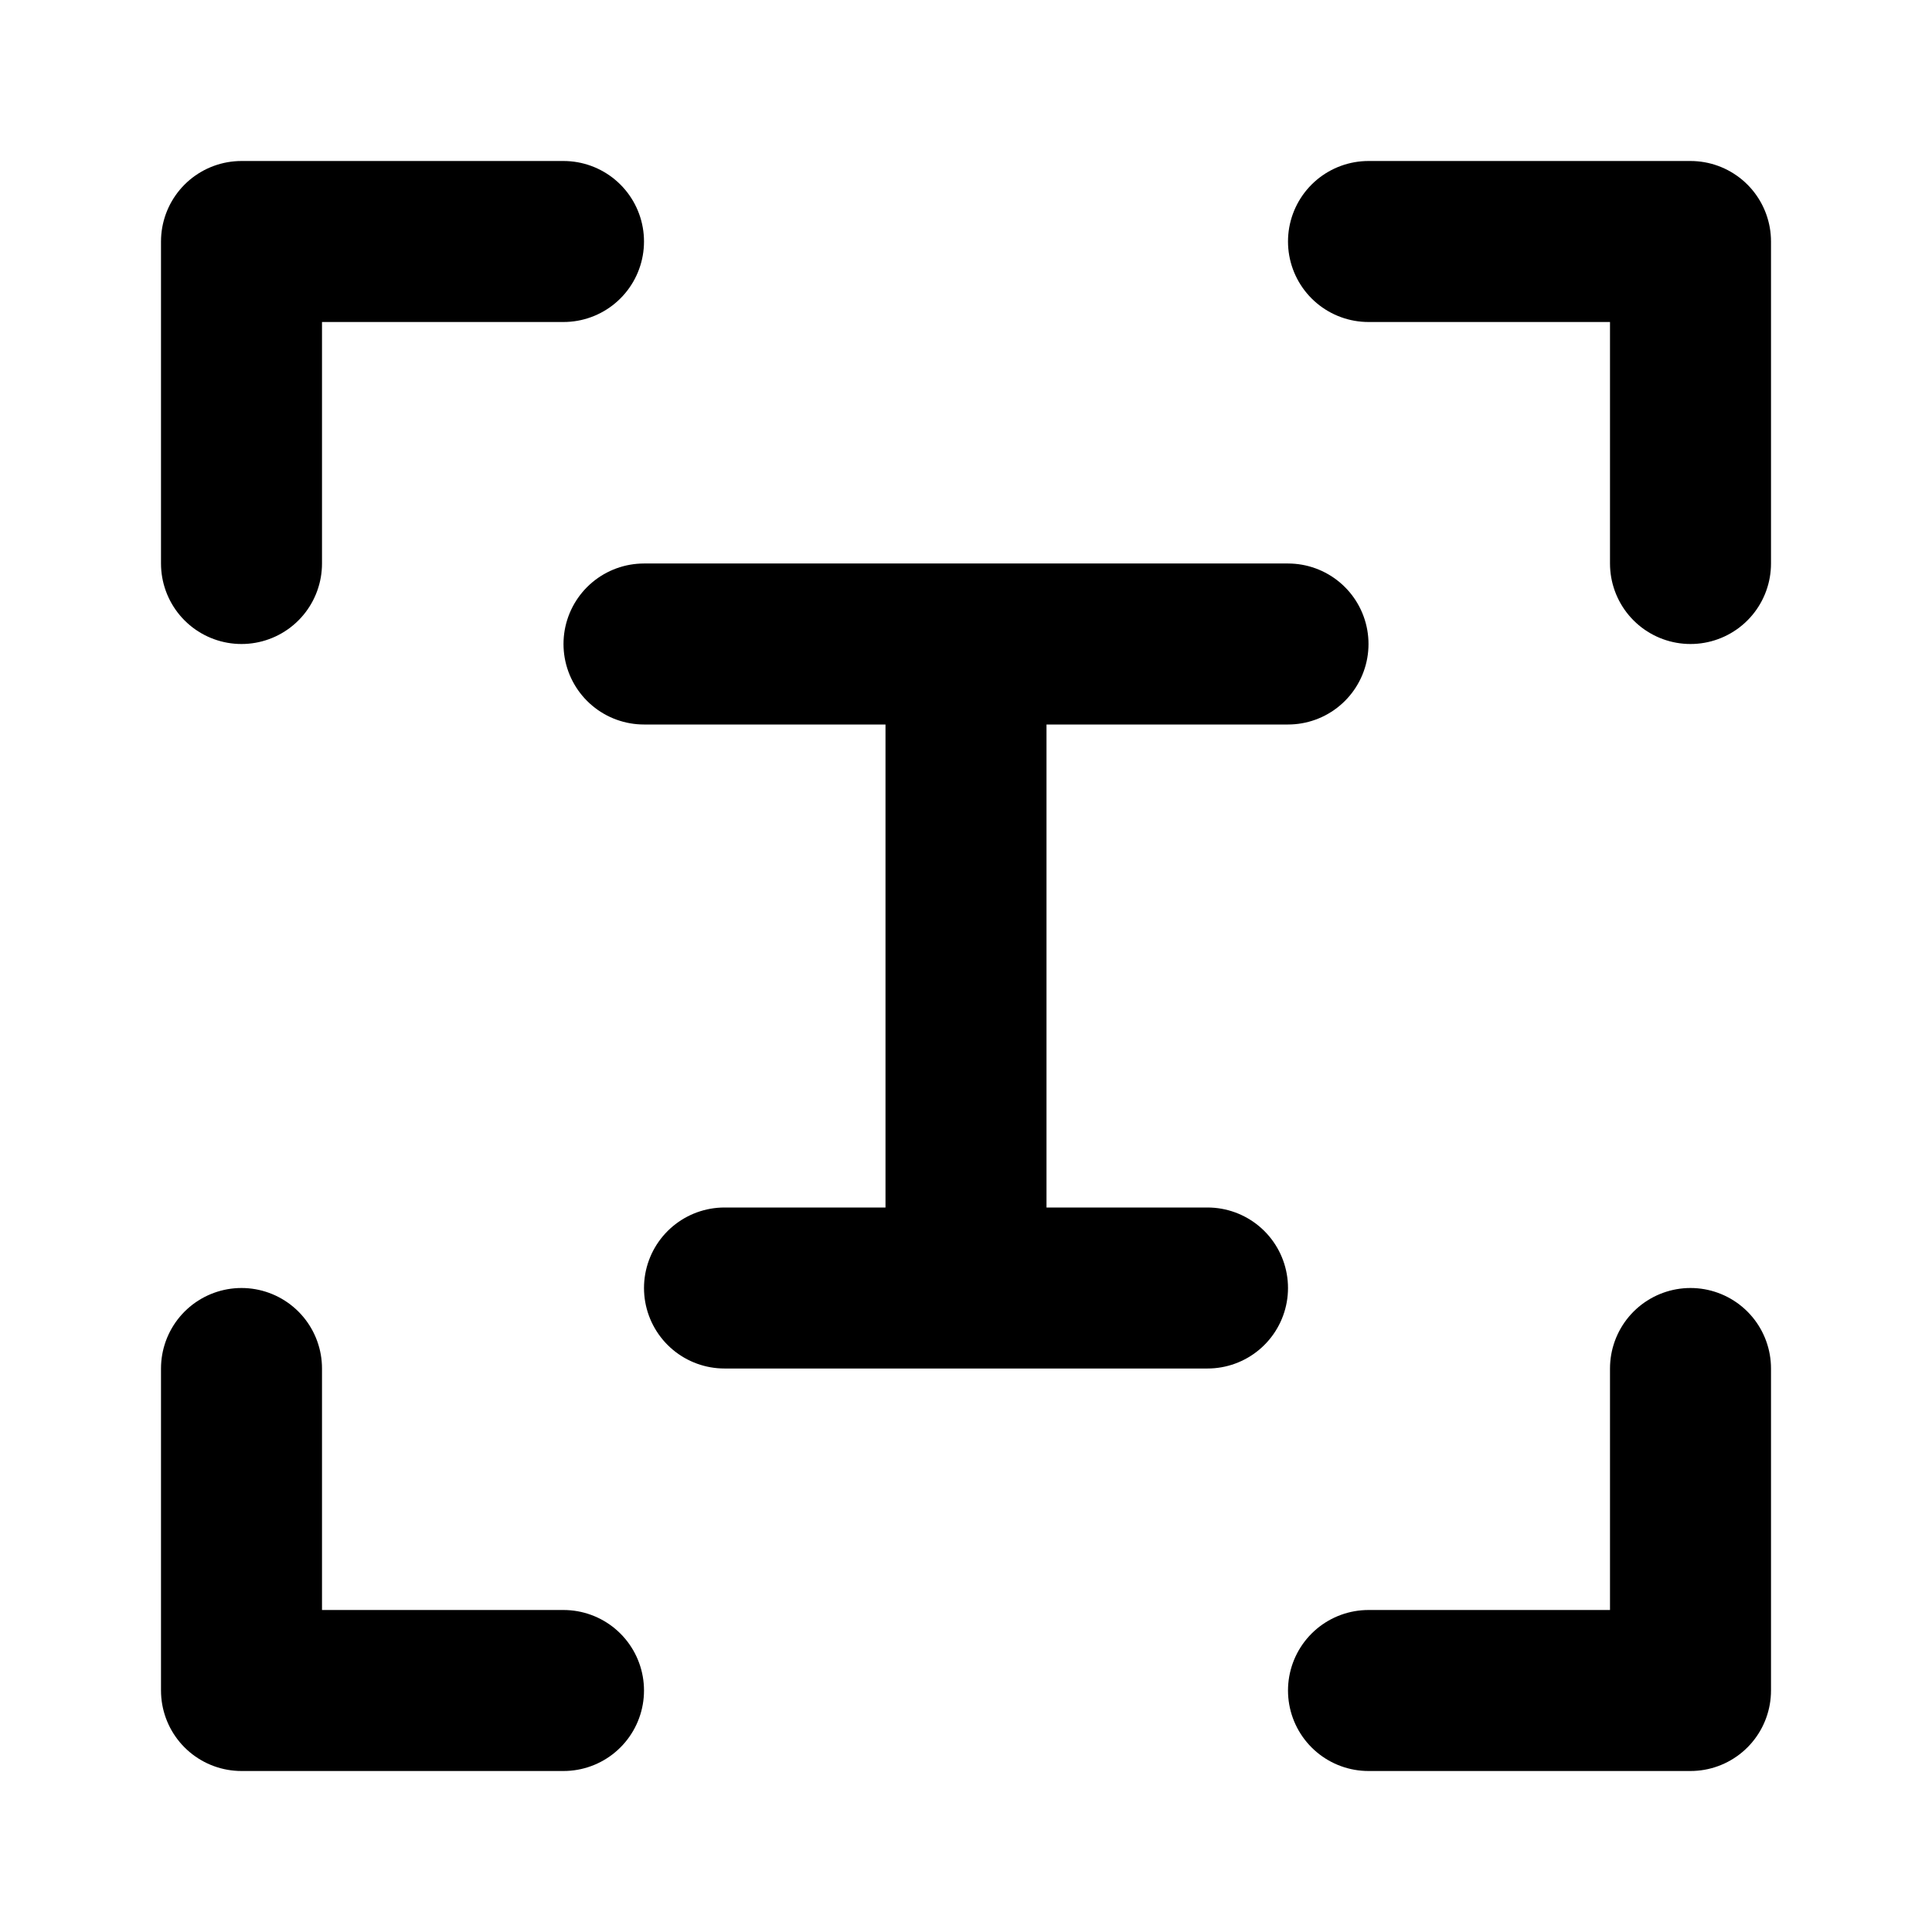
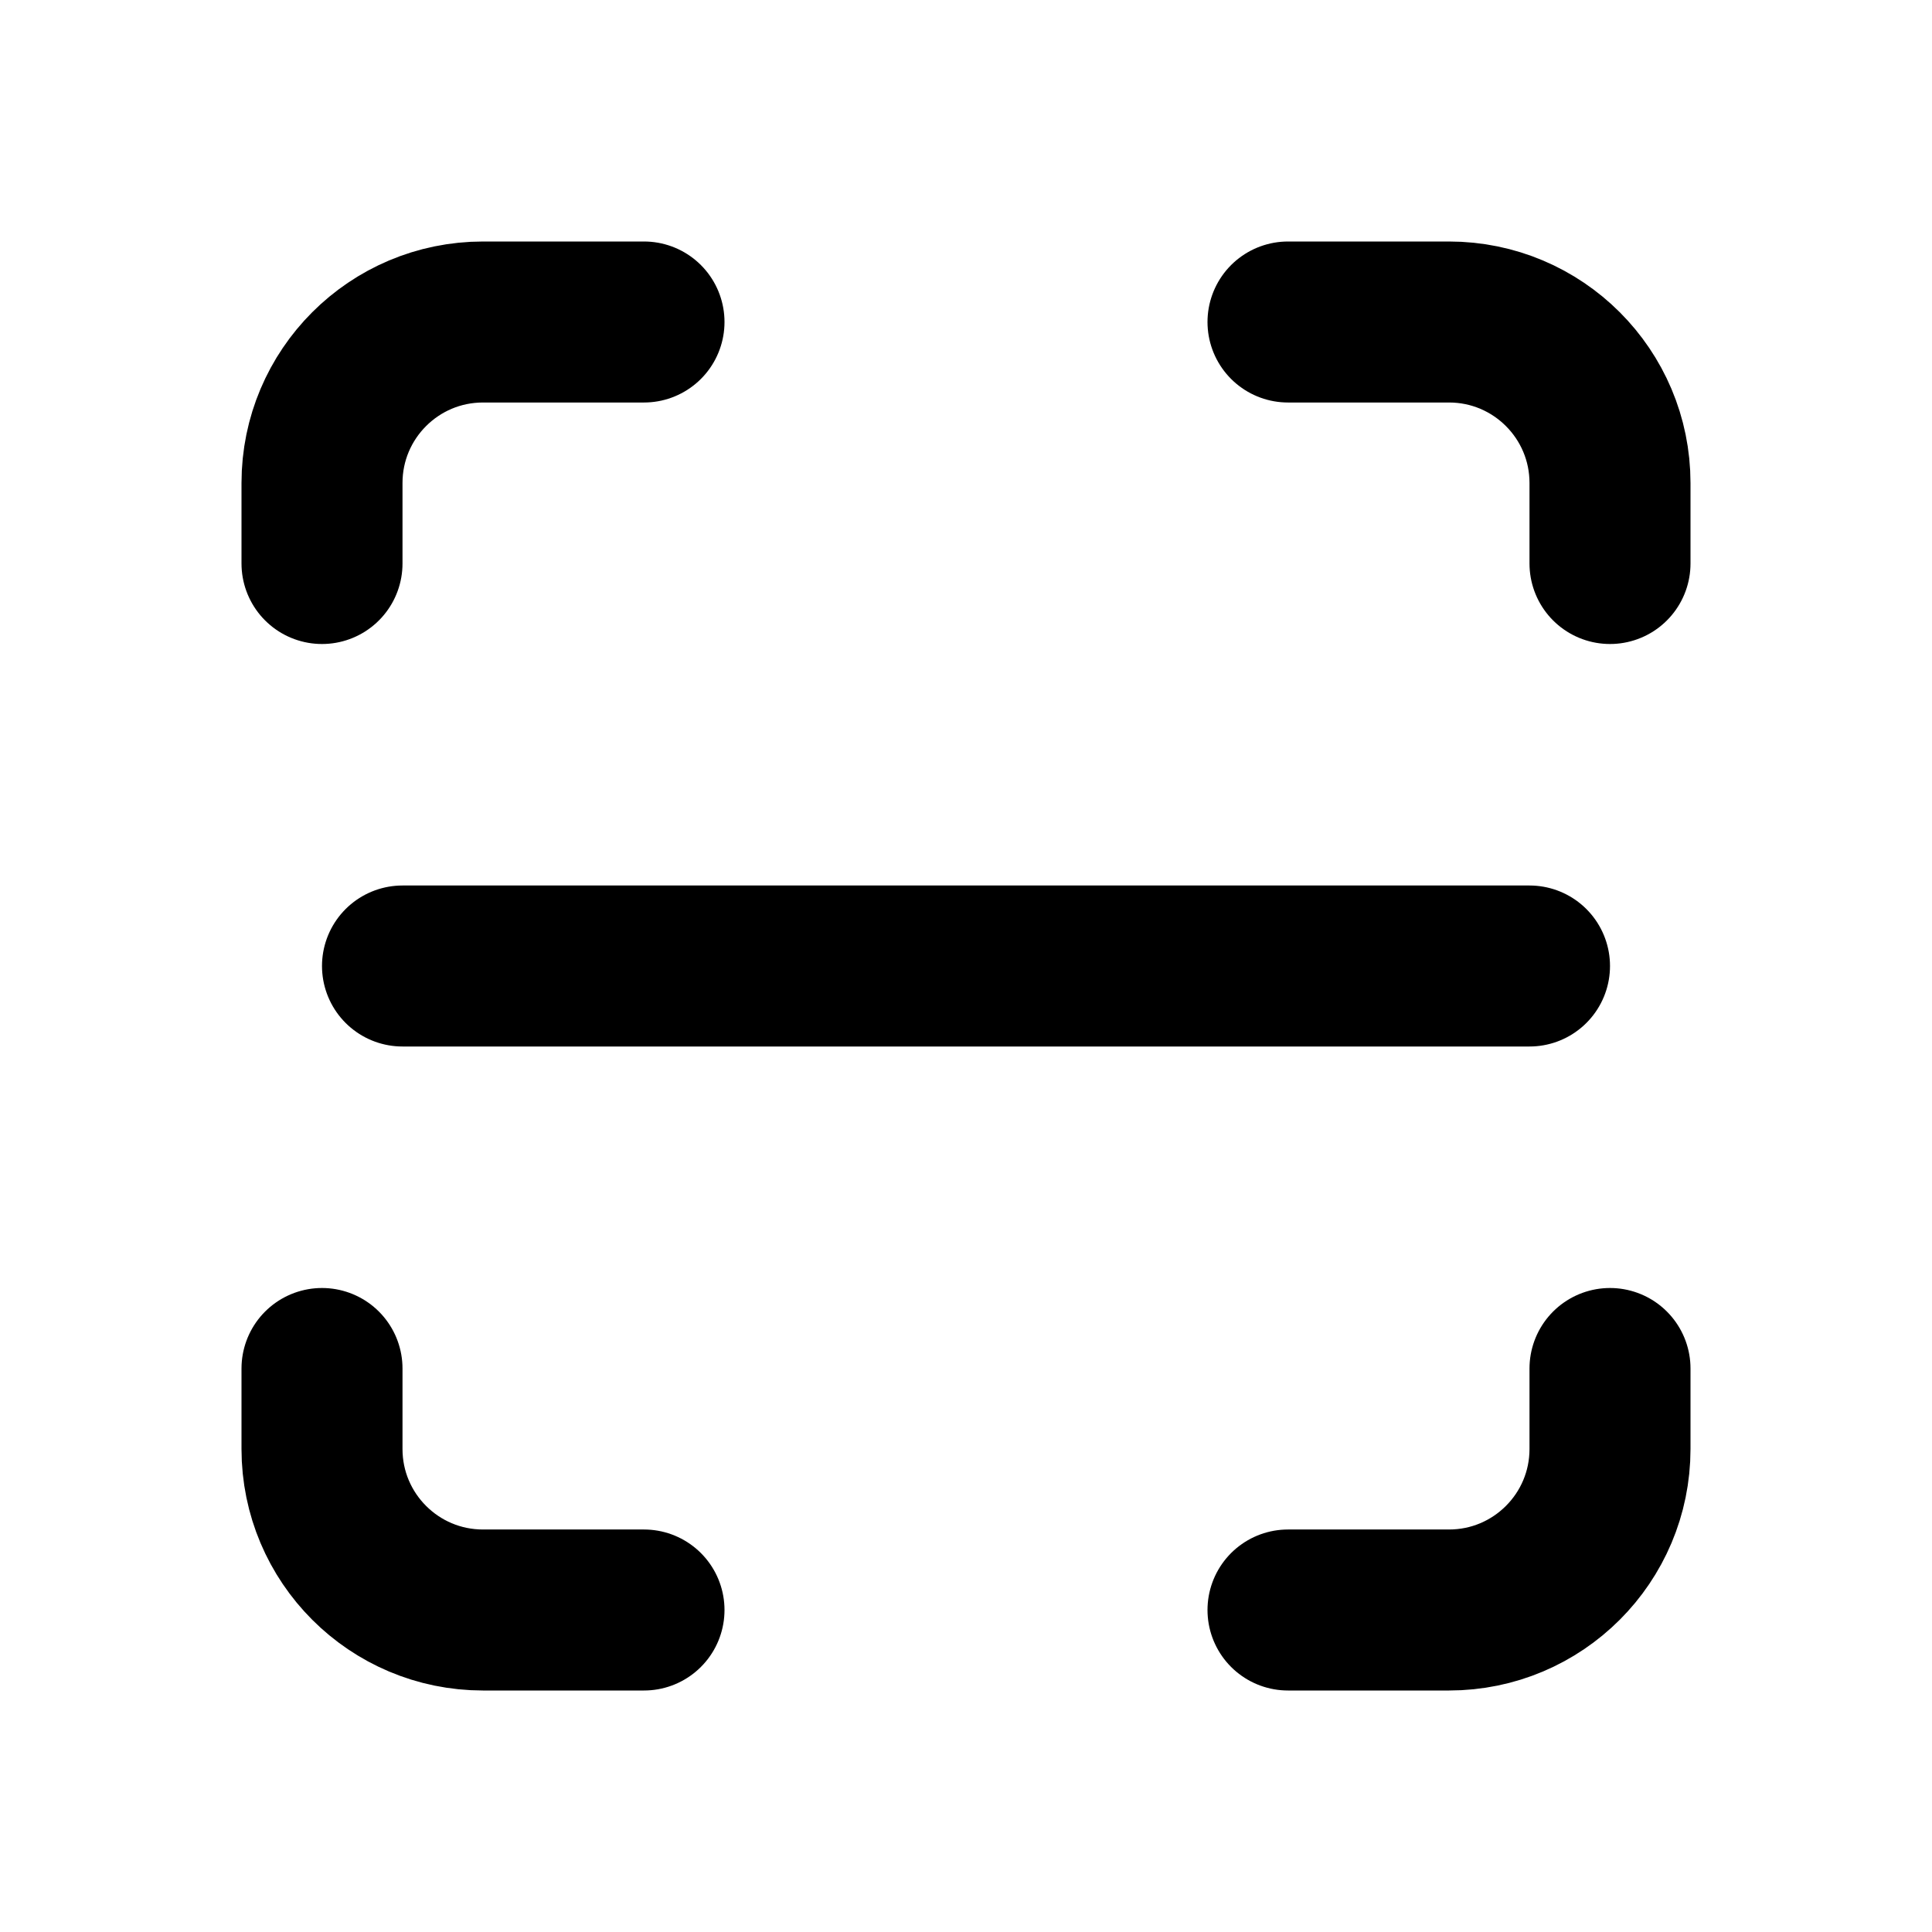
- <svg xmlns="http://www.w3.org/2000/svg" width="24" height="24" viewBox="0 0 24 24" fill="none" stroke="currentColor" stroke-width="2" stroke-linecap="round" stroke-linejoin="round">
-   <path d="M7 3H3v4m14-4h4v4M3 17v4h4m14-4v4h-4M8 8h8m-4 0v8m-3 0h6" />
+ <svg xmlns="http://www.w3.org/2000/svg" width="24" height="24" viewBox="0 0 24 24" fill="none" stroke="currentColor" stroke-width="2" stroke-linecap="round" stroke-linejoin="round" class="icon icon-tabler icons-tabler-outline icon-tabler-scan">
+   <path stroke="none" d="M0 0h24v24H0z" fill="none" />
+   <path d="M4 7v-1a2 2 0 0 1 2 -2h2" />
+   <path d="M4 17v1a2 2 0 0 0 2 2h2" />
+   <path d="M16 4h2a2 2 0 0 1 2 2v1" />
+   <path d="M16 20h2a2 2 0 0 0 2 -2v-1" />
+   <path d="M5 12l14 0" />
</svg>
